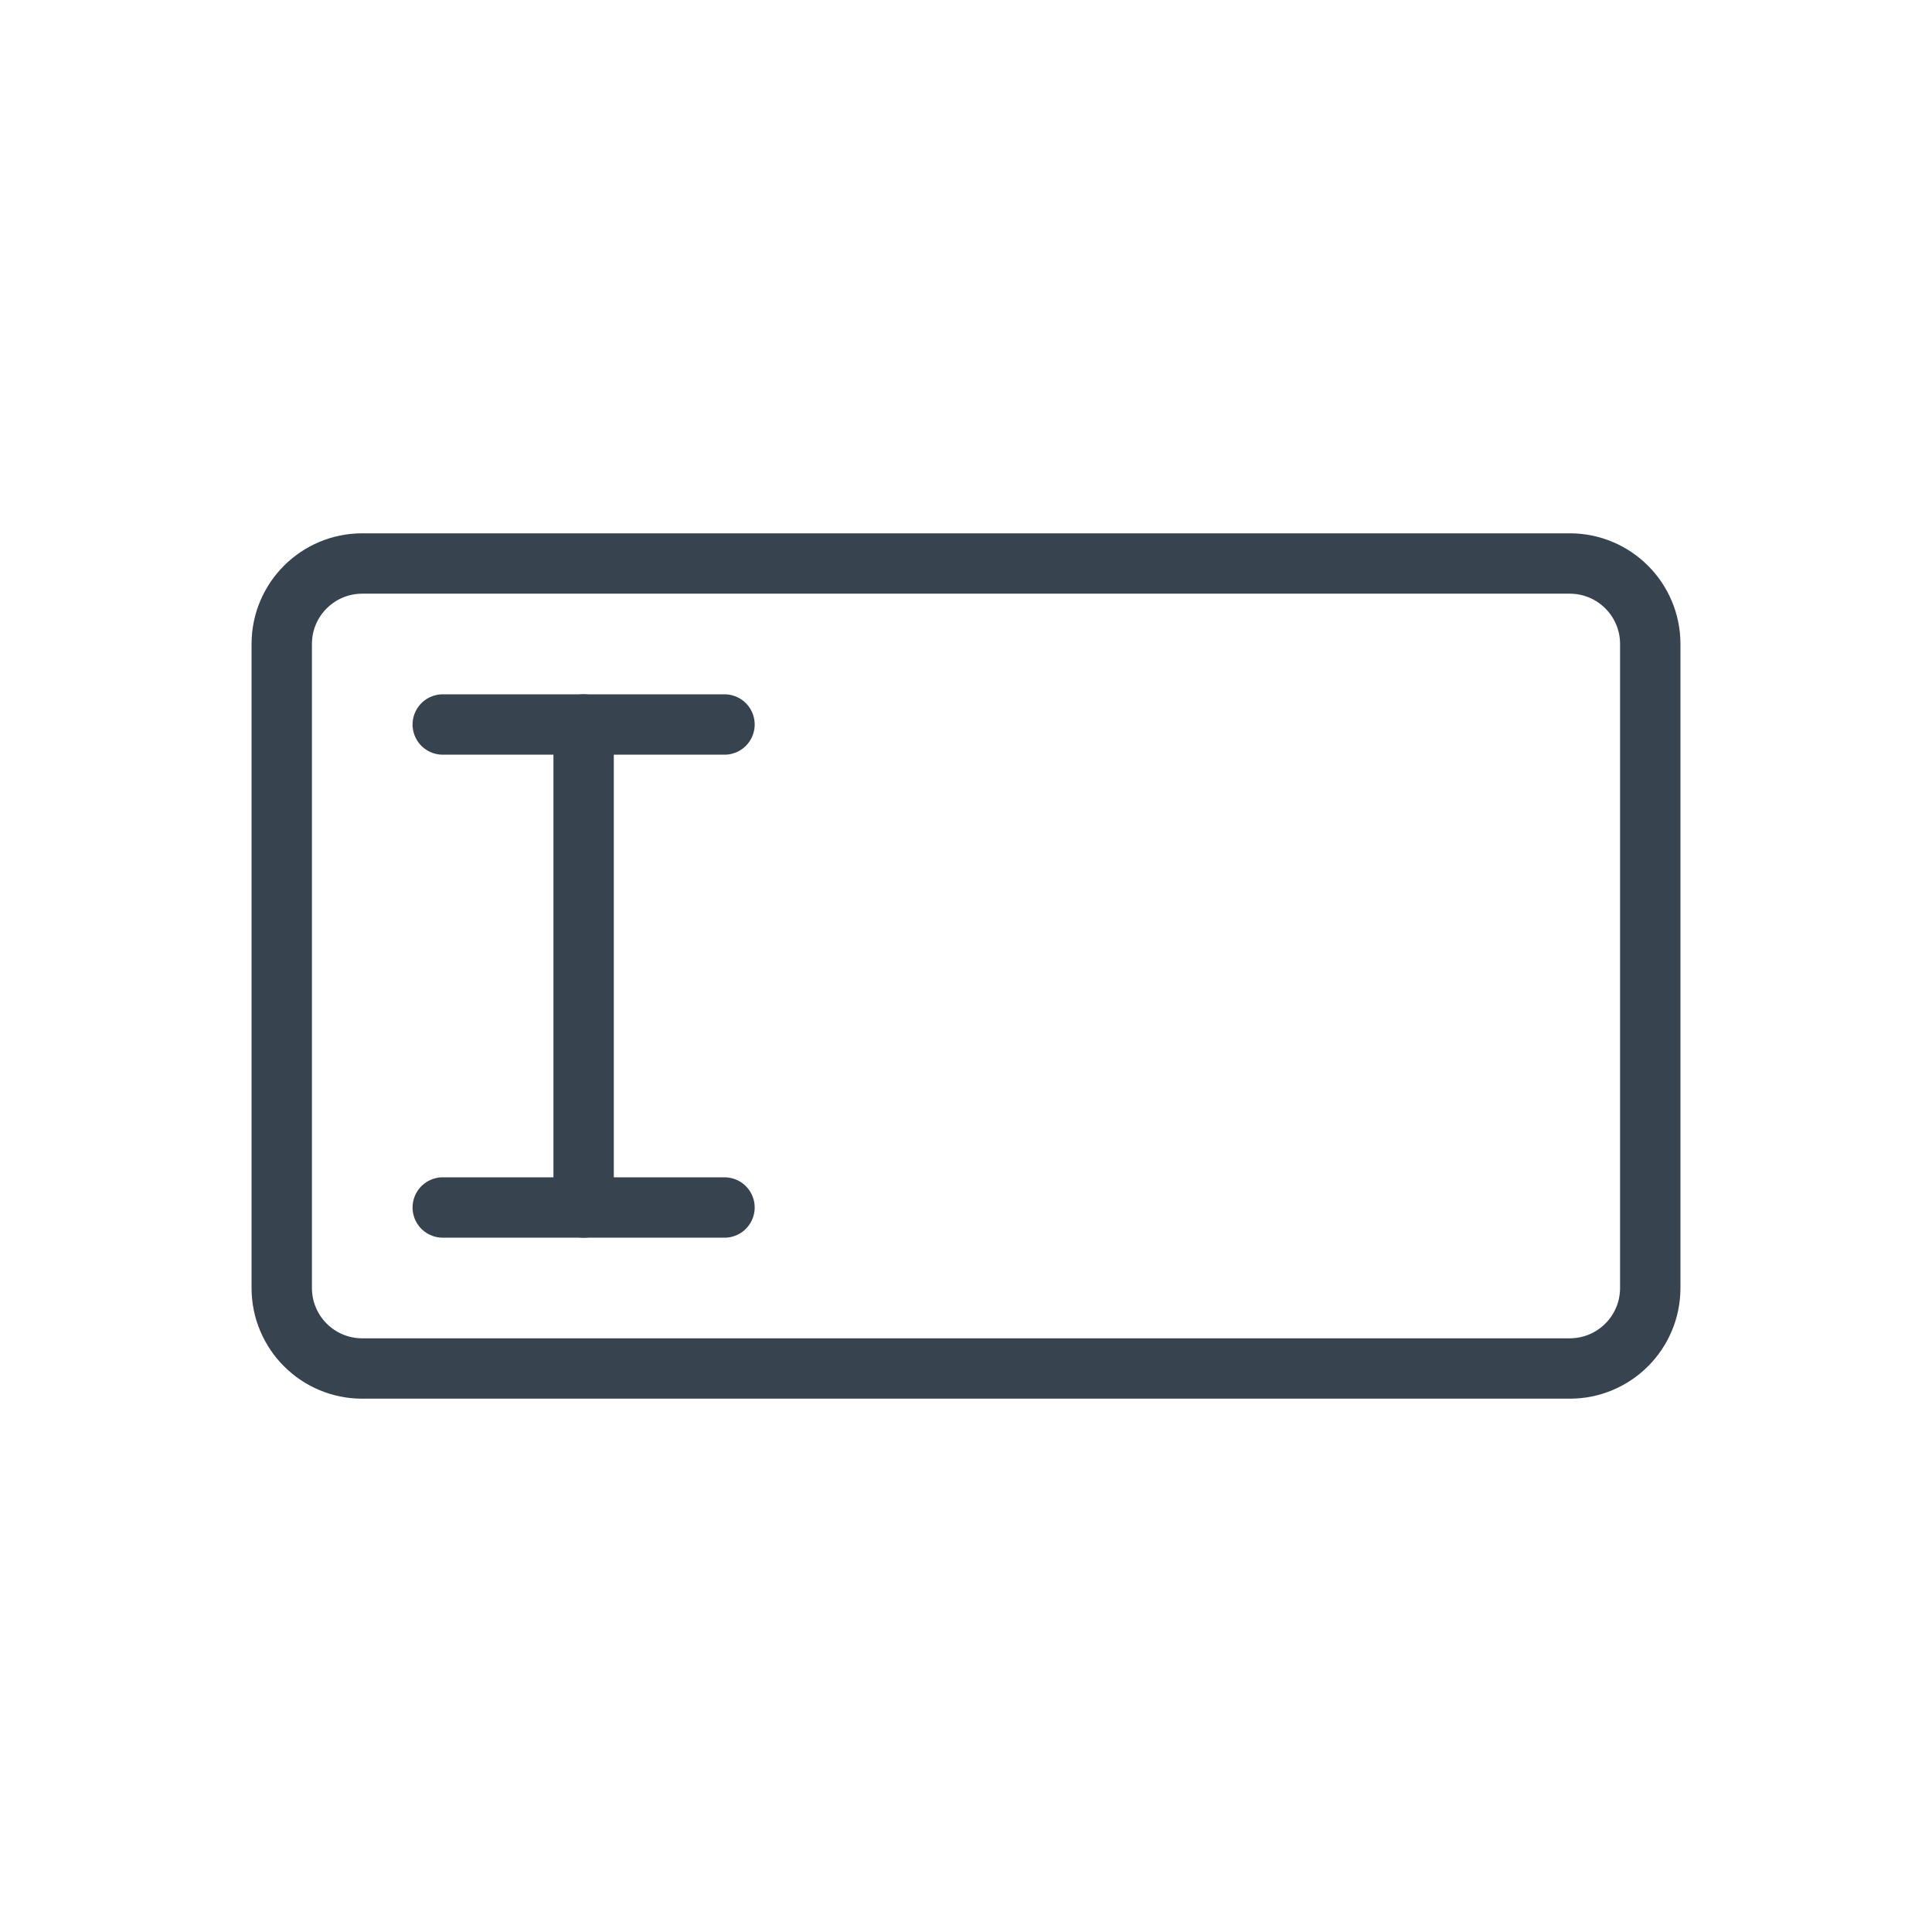
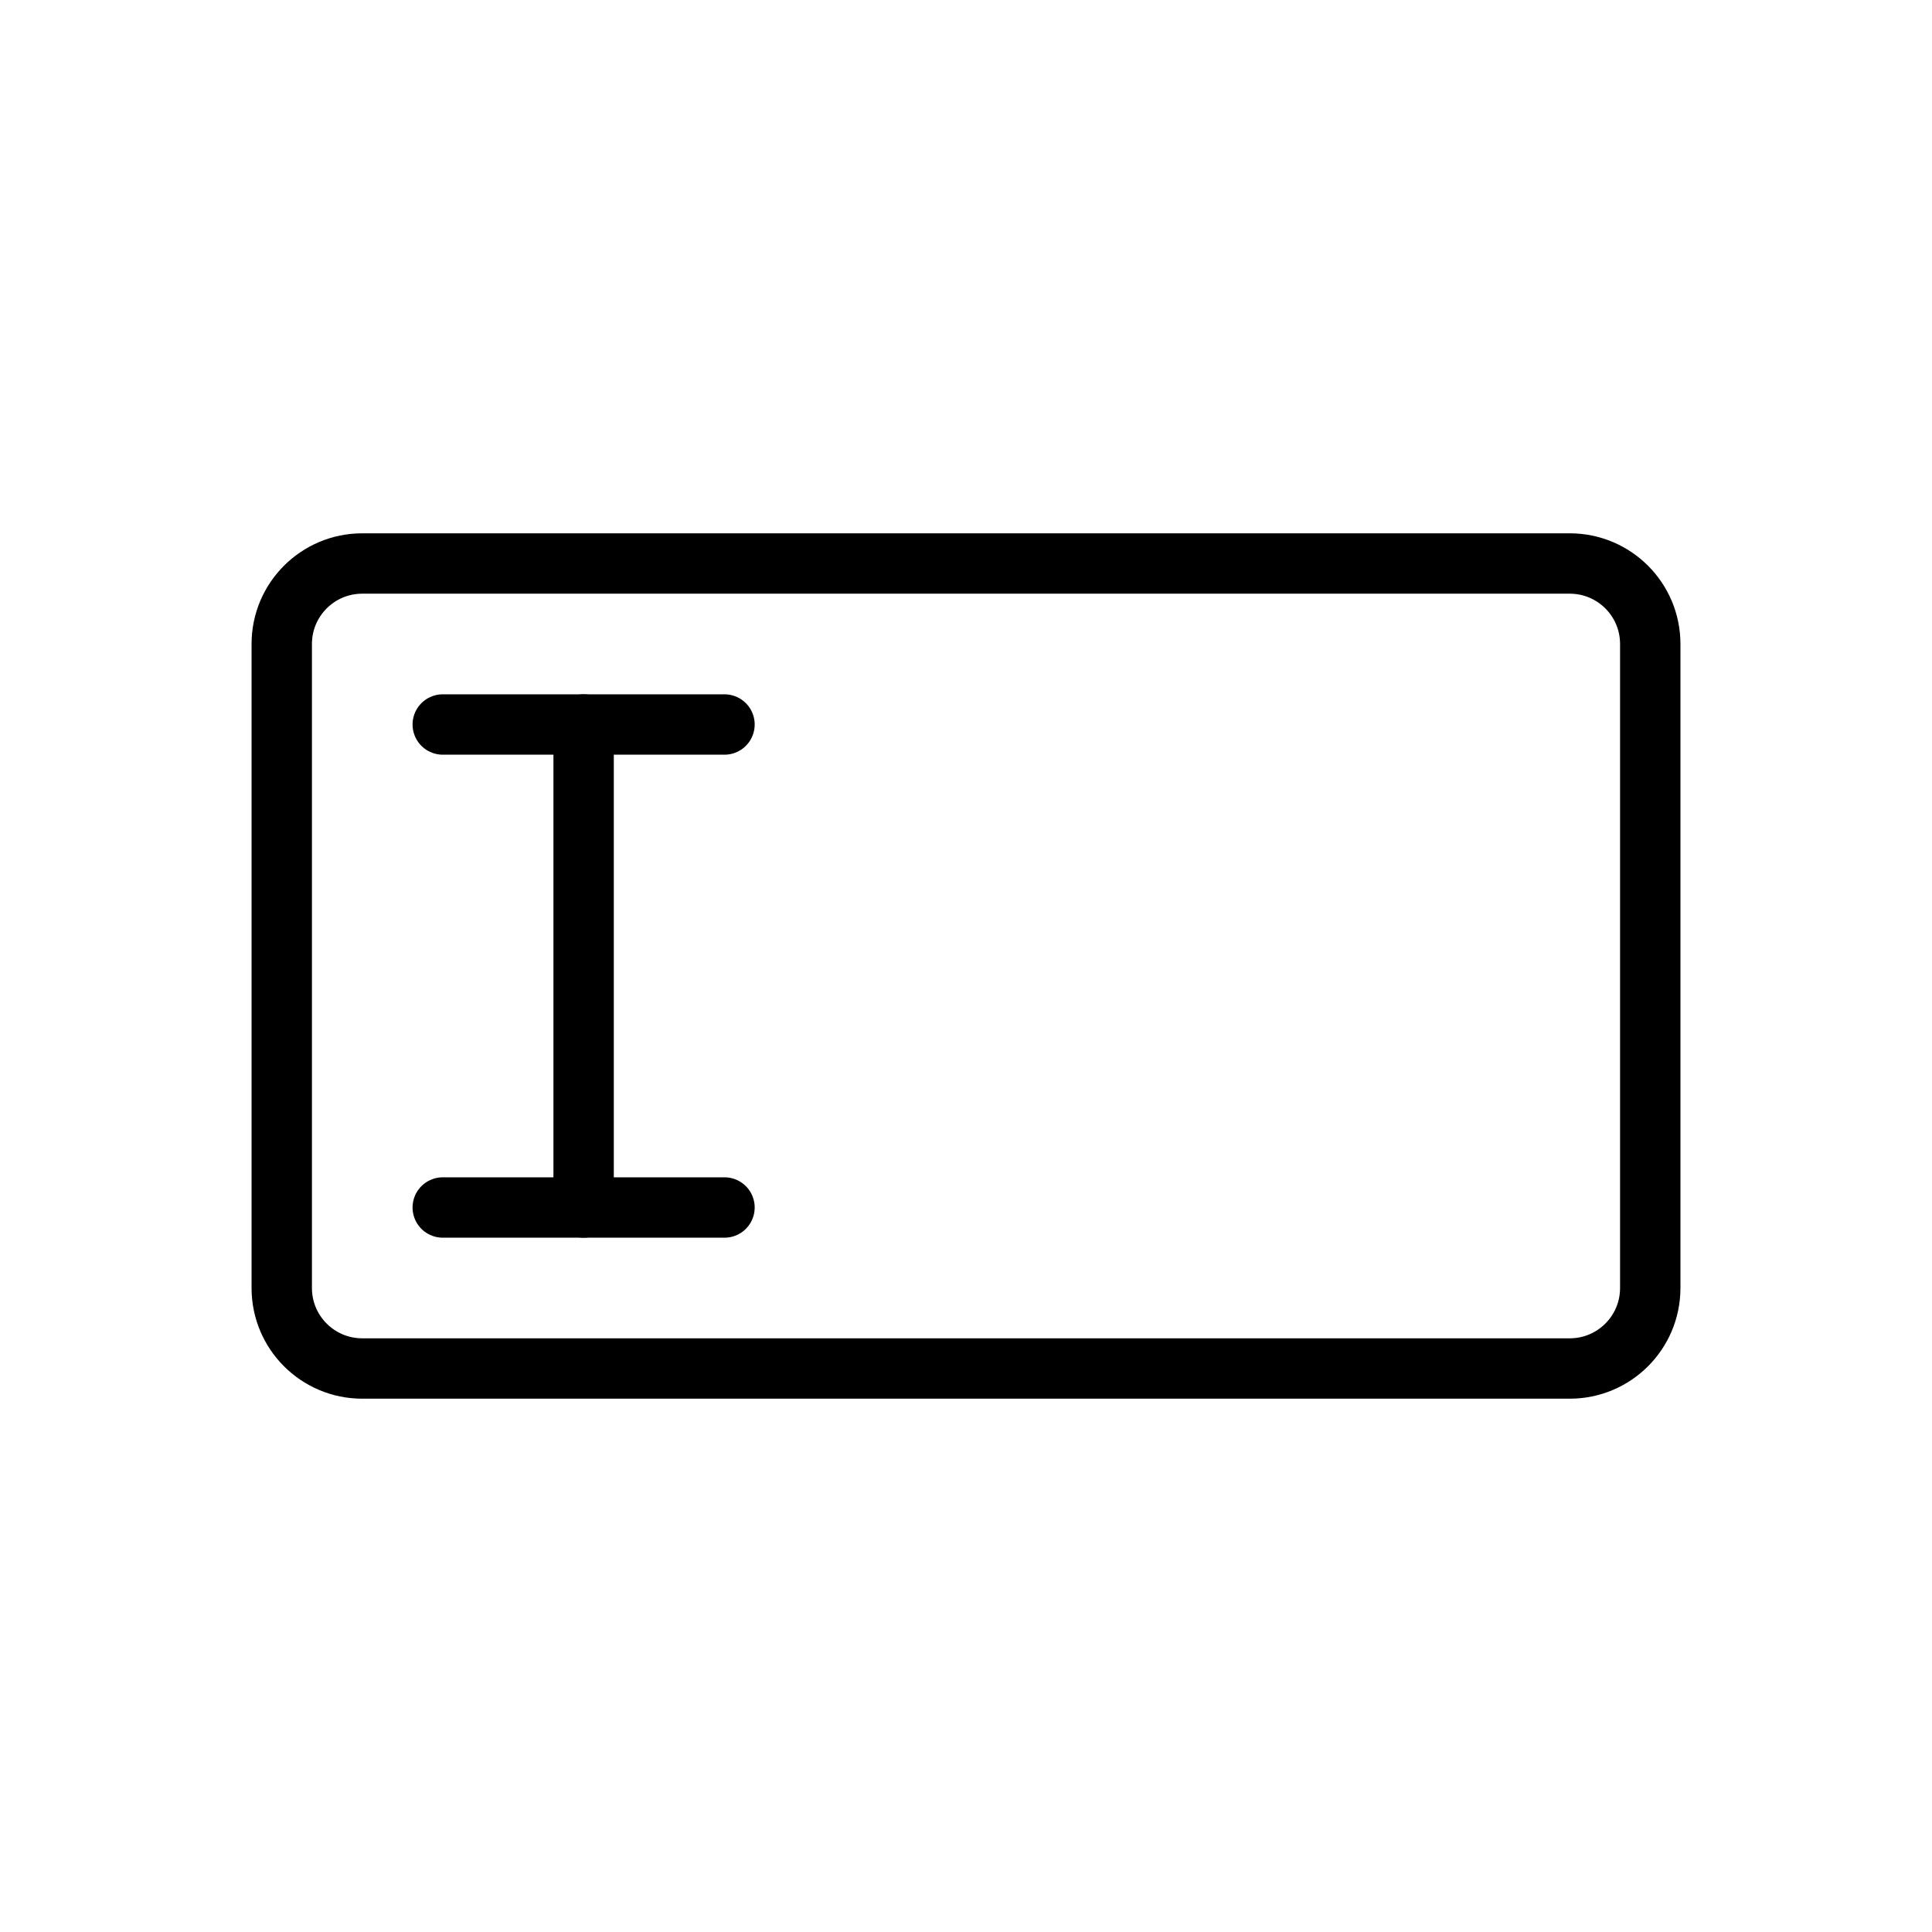
<svg xmlns="http://www.w3.org/2000/svg" width="48px" height="48px" viewBox="0 0 48 48" version="1.1">
  <g id="Edit-/-03-L-/-17-input-l" stroke="none" stroke-width="1" fill="none" fill-rule="evenodd" stroke-linecap="round">
-     <g id="Group" transform="translate(7, 14)" stroke="#384350" stroke-width="1.5">
+     <g id="Group" transform="translate(7, 14)" stroke="currentColor" stroke-width="1.5">
      <line x1="7.5" y1="4" x2="7.5" y2="16" id="Path-2" />
      <line x1="4" y1="16" x2="11" y2="16" id="Path-9-Copy" />
      <line x1="4" y1="4" x2="11" y2="4" id="Path-9" />
      <path d="M27,14.74 L27,25 C27,26.105 26.105,27 25,27 L9,27 C7.895,27 7,26.105 7,25 L7,-5 C7,-6.105 7.895,-7 9,-7 L25,-7 C26.105,-7 27,-6.105 27,-5 L27,5.26 L27,14.74 Z" id="Path" stroke-linejoin="round" transform="translate(17, 10) rotate(-270) translate(-17, -10) " />
    </g>
  </g>
</svg>
